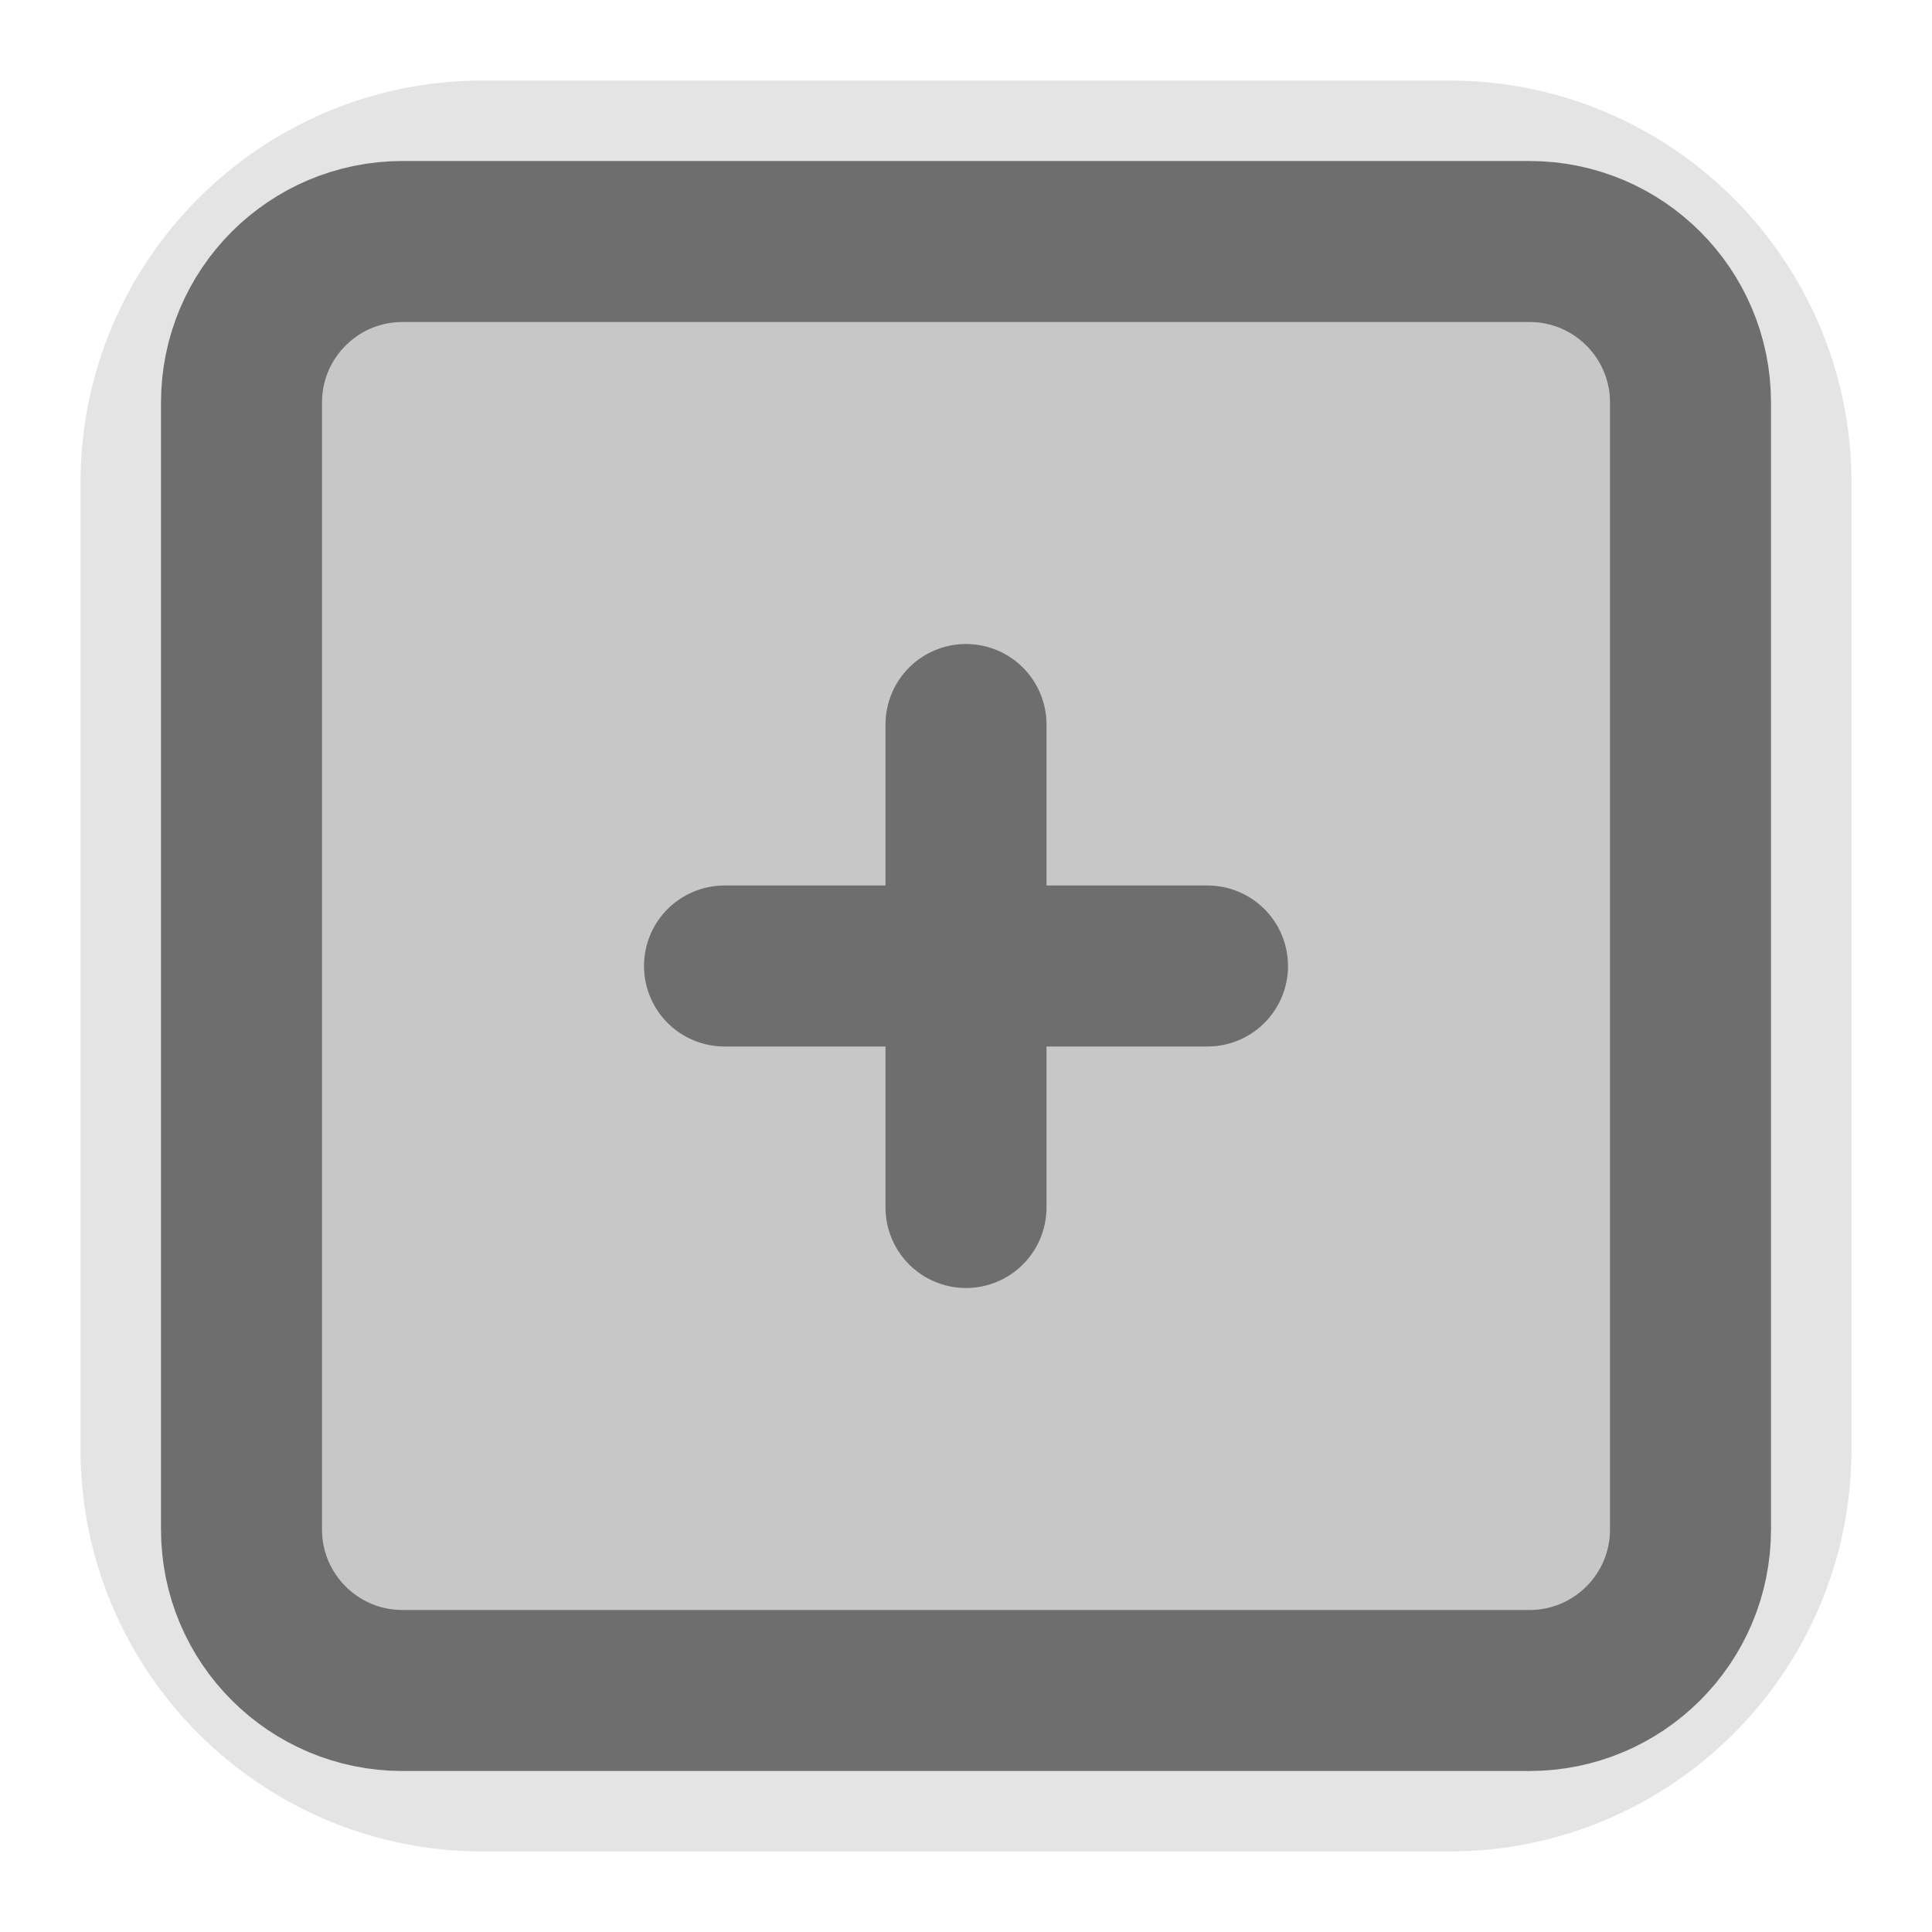
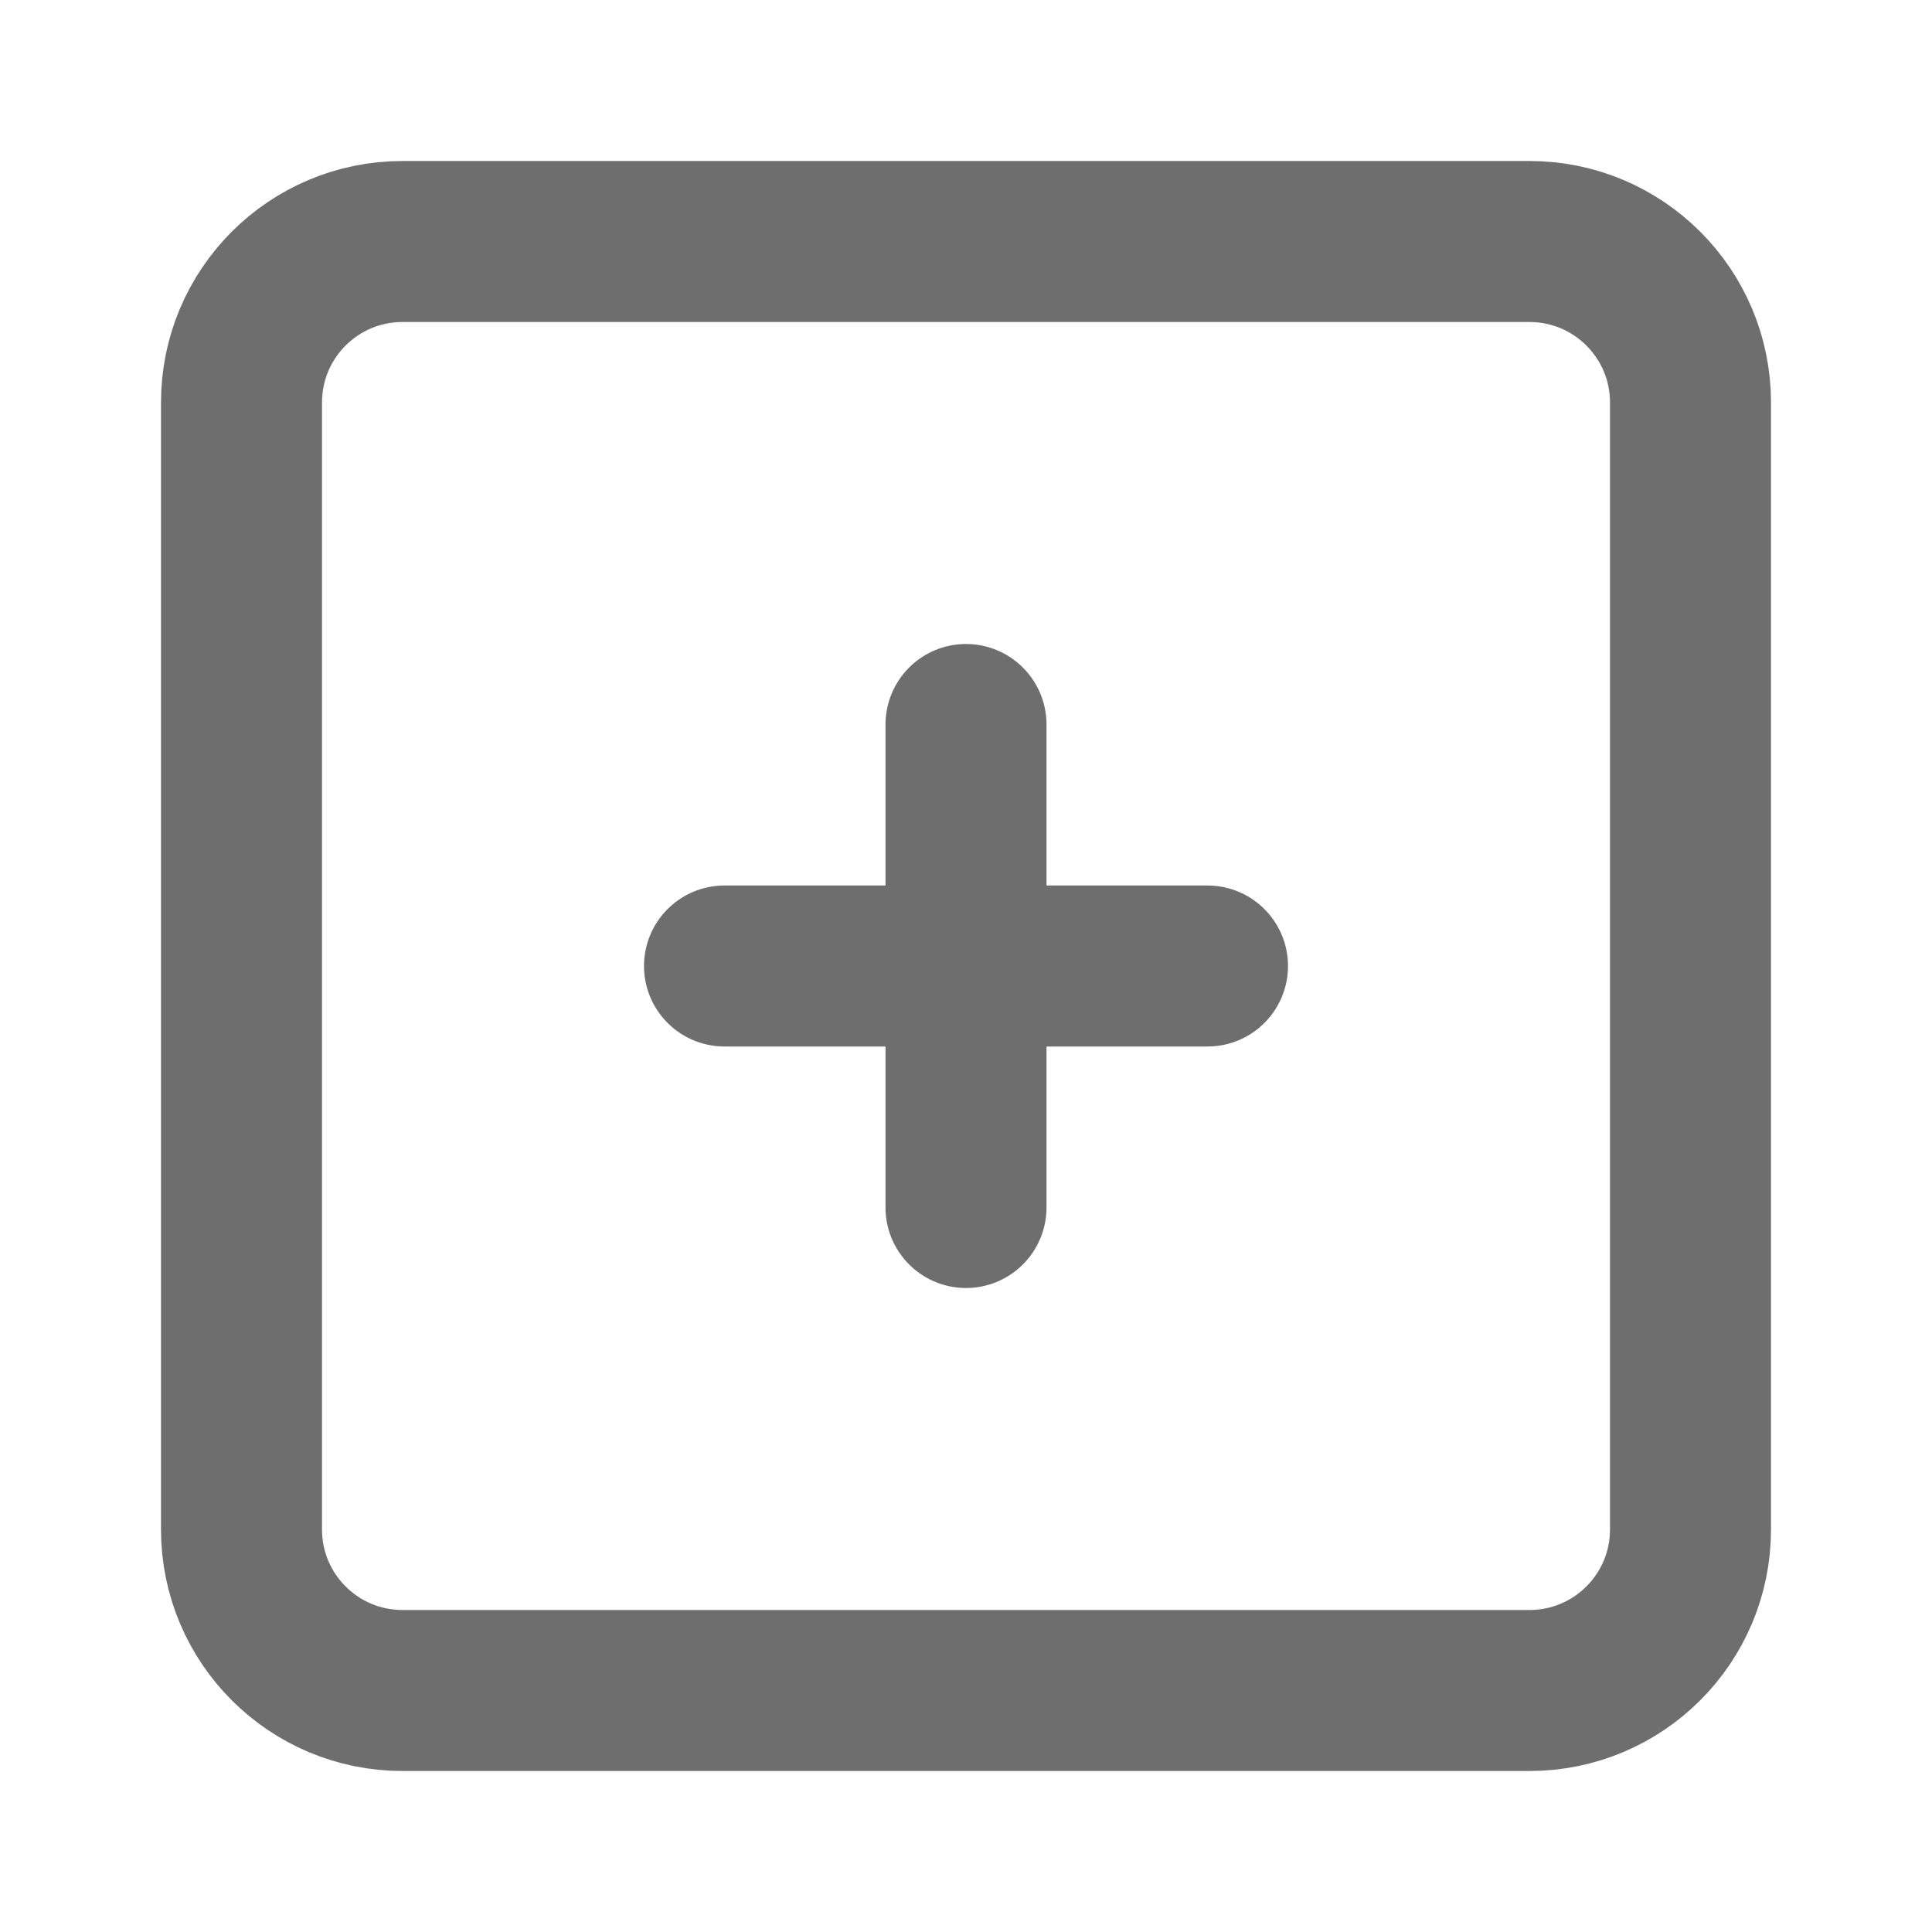
<svg xmlns="http://www.w3.org/2000/svg" width="24" height="24" viewBox="0 0 24 24" fill="none" stroke="#6e6e6e" stroke-width="2" stroke-linecap="round" stroke-linejoin="round">
-   <rect x="1" y="1" width="22" height="22" rx="5" fill="#6e6e6e" fill-opacity="0.18" stroke="none" />
-   <path d="M3 5a2 2 0 0 1 2 -2h14a2 2 0 0 1 2 2v14a2 2 0 0 1 -2 2h-14a2 2 0 0 1 -2 -2v-14" fill="#6e6e6e" fill-opacity="0.24" />
  <path d="M9 12h6" />
  <path d="M12 9v6" />
+   <path d="M3 5a2 2 0 0 1 2 -2h14a2 2 0 0 1 2 2v14a2 2 0 0 1 -2 2h-14a2 2 0 0 1 -2 -2v-14" />
</svg>
